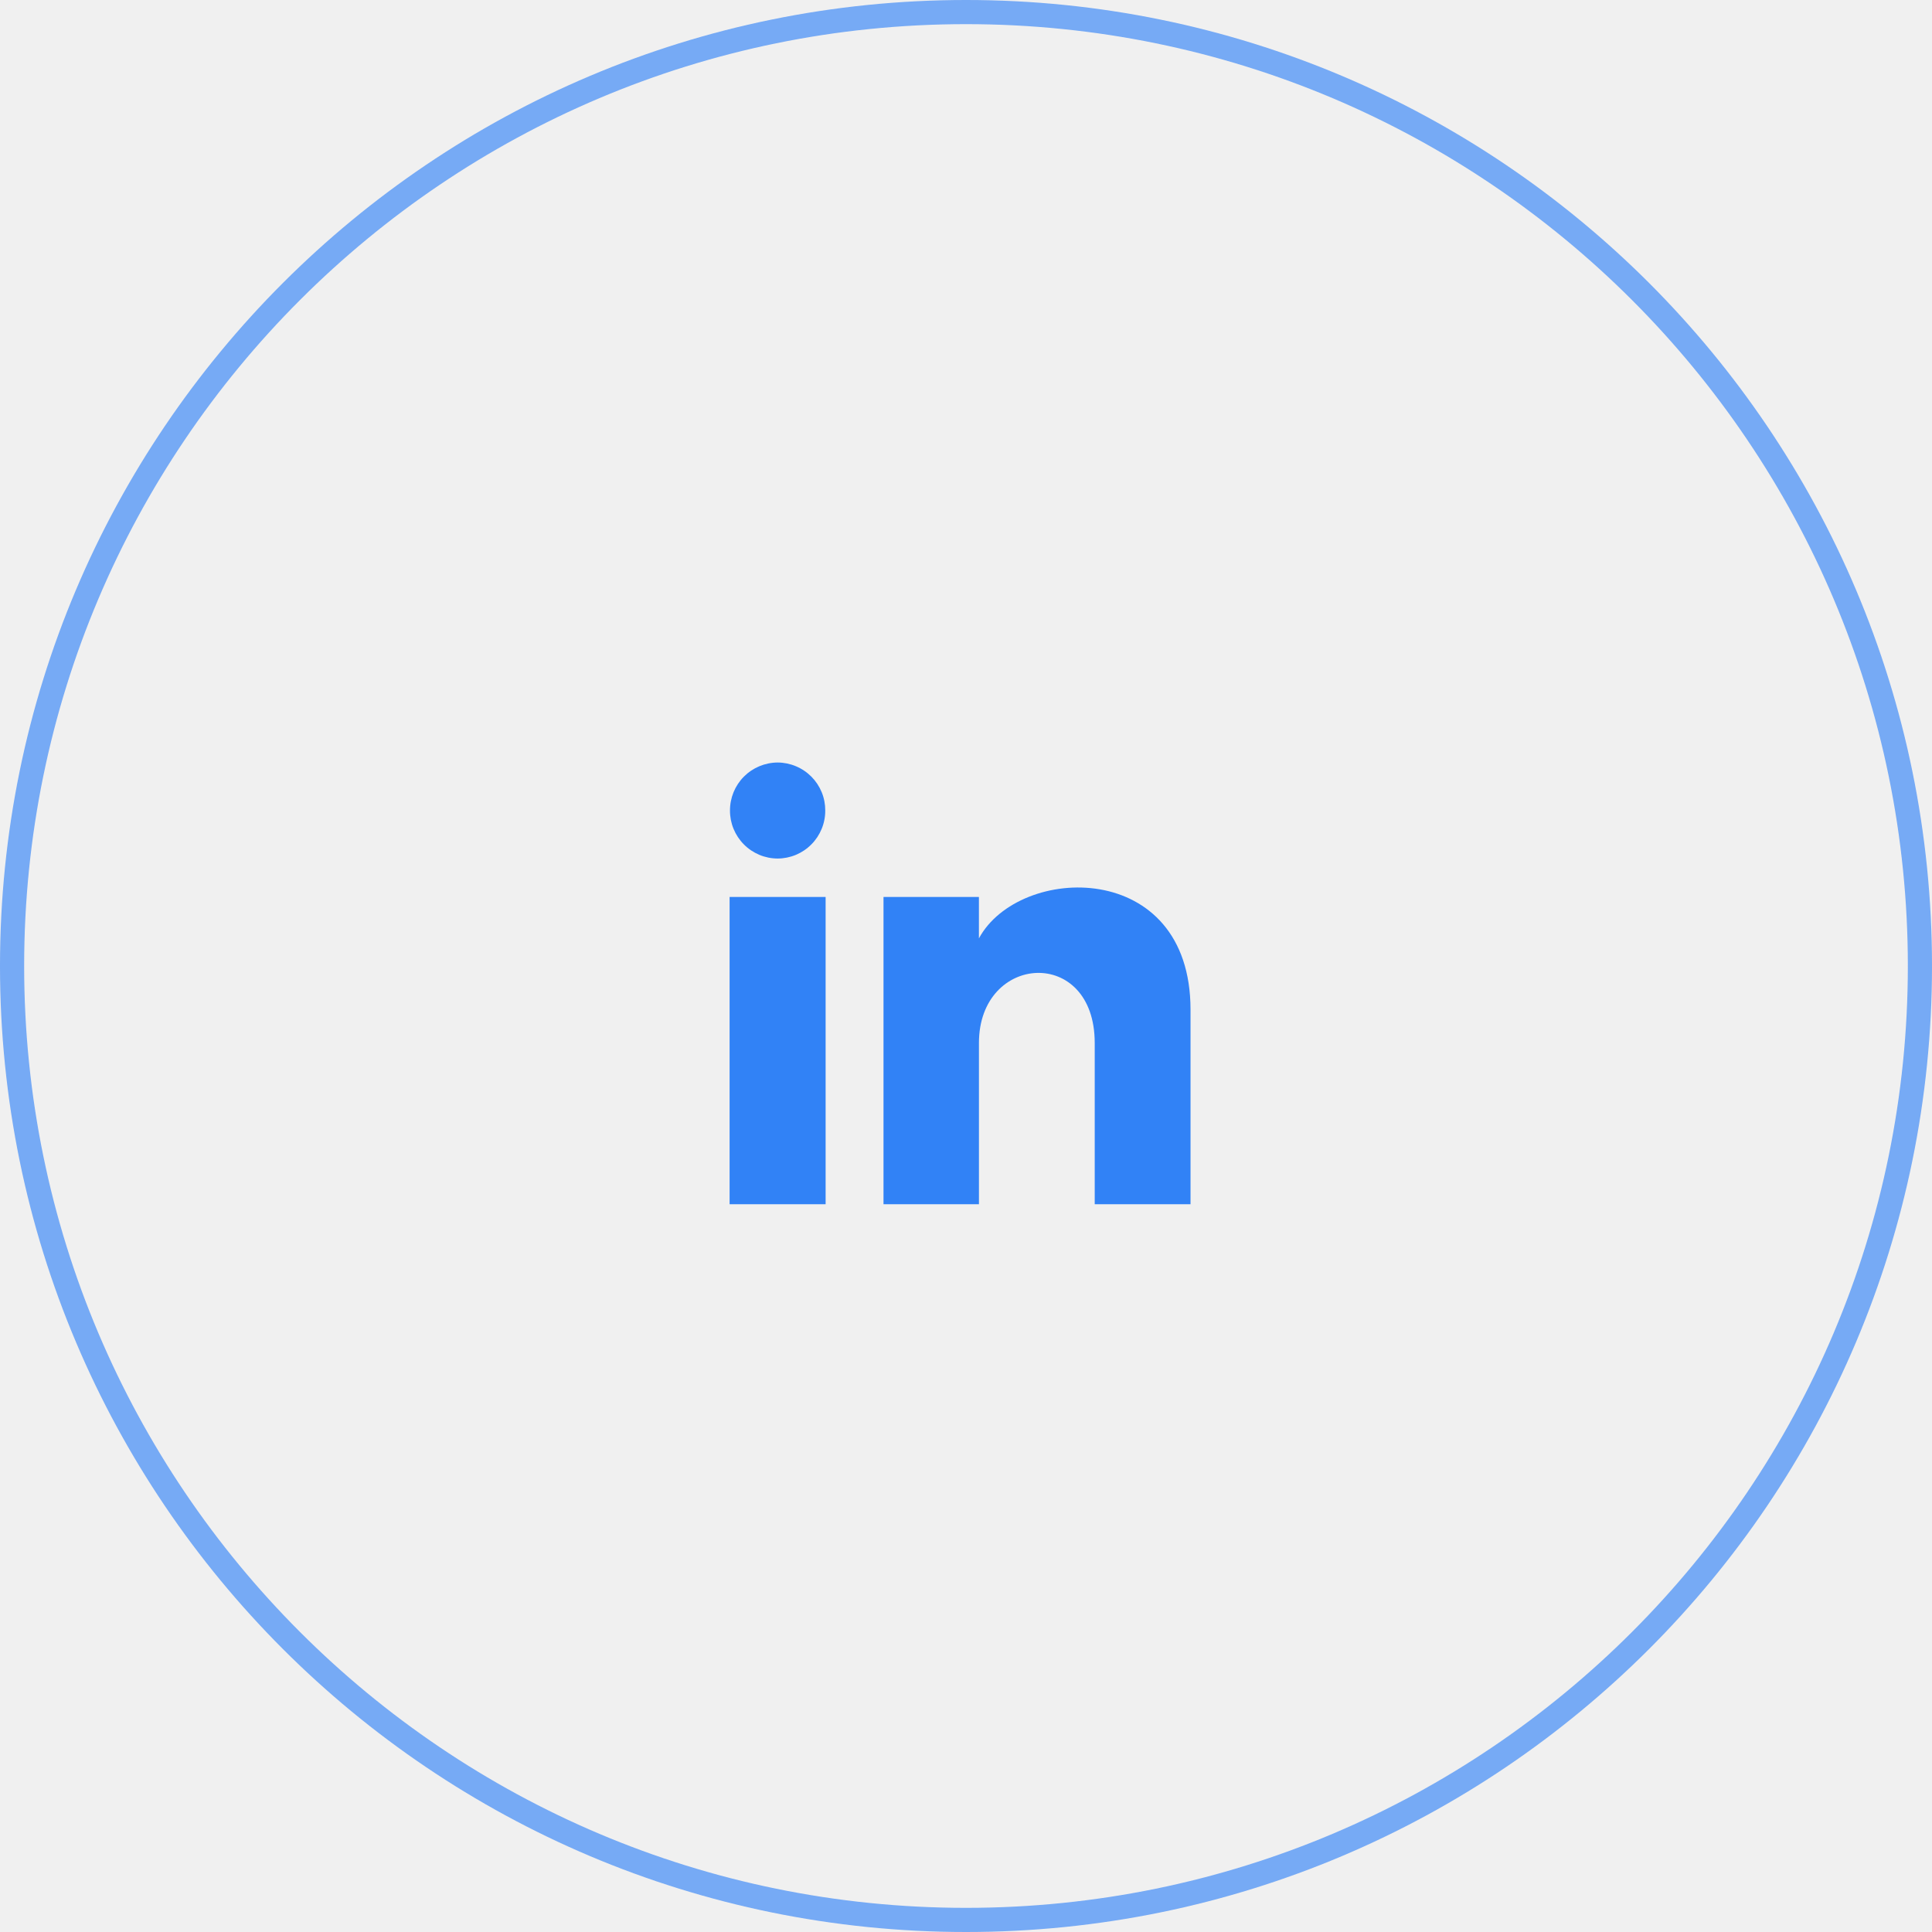
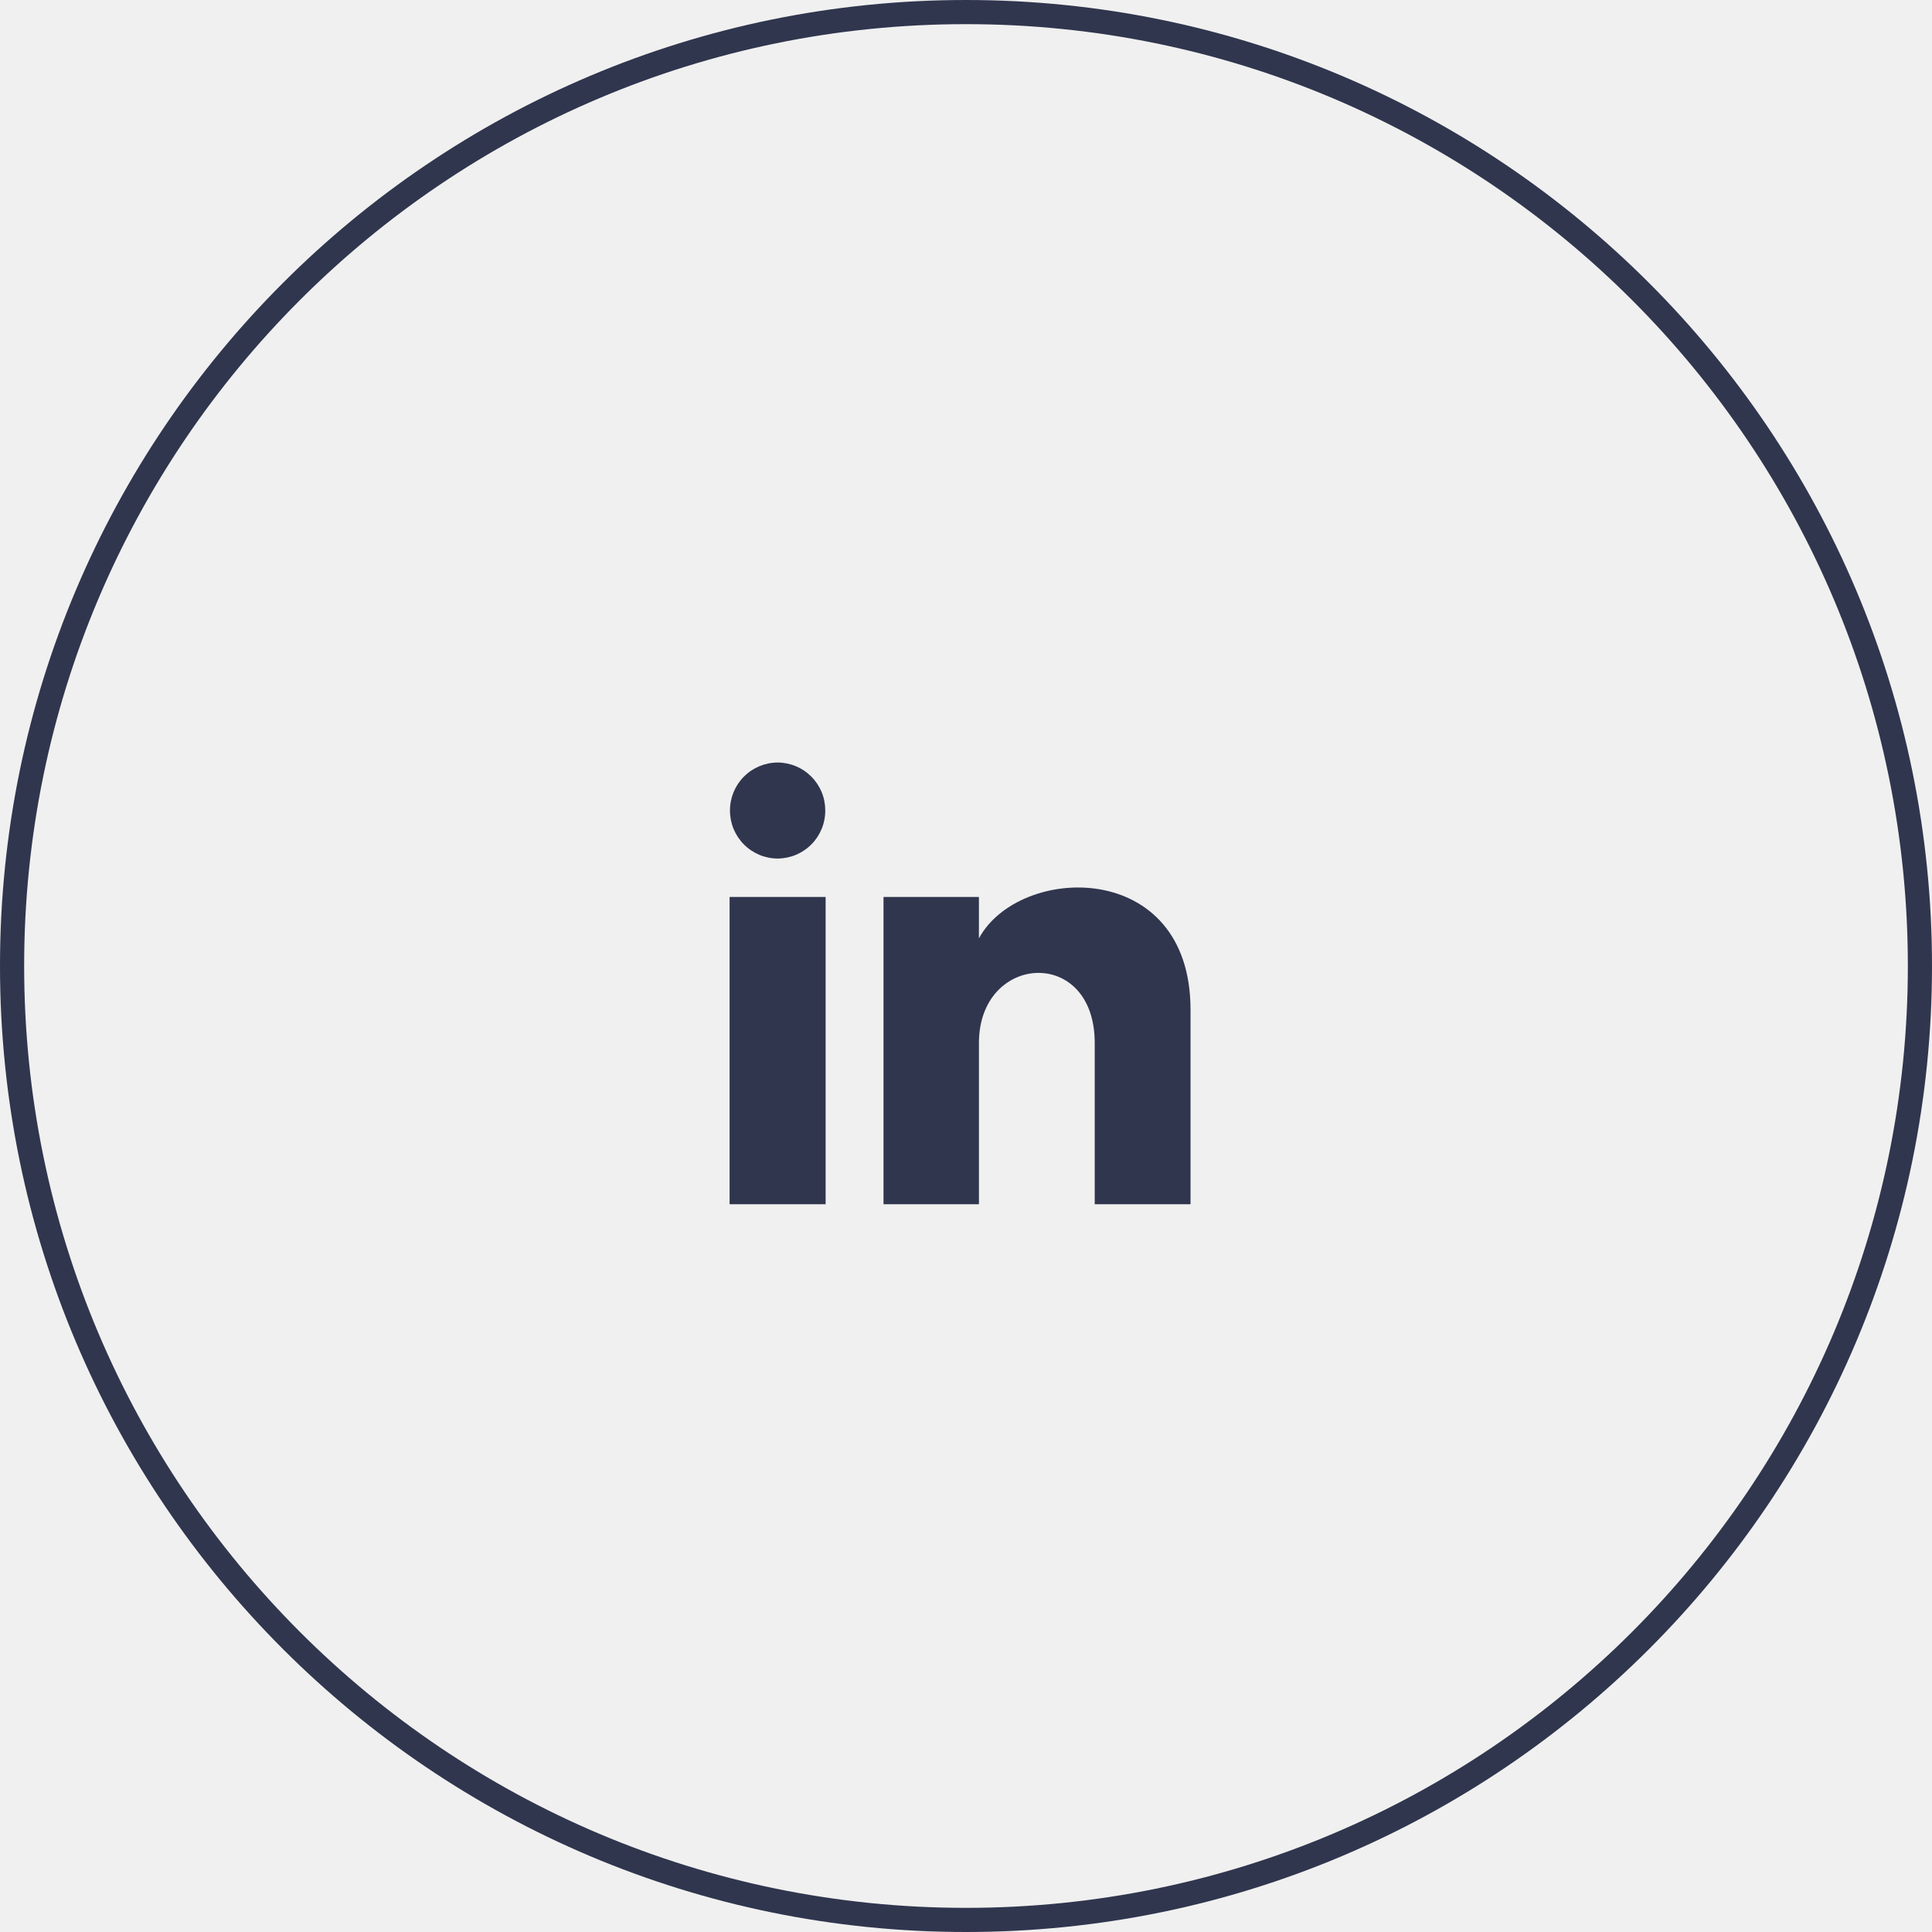
<svg xmlns="http://www.w3.org/2000/svg" width="80" height="80" viewBox="0 0 80 80" fill="none">
-   <path d="M34.172 33.563C34.173 33.823 34.123 34.081 34.024 34.321C33.925 34.562 33.781 34.781 33.597 34.965C33.414 35.15 33.197 35.296 32.957 35.397C32.717 35.497 32.459 35.549 32.2 35.55C31.939 35.549 31.682 35.497 31.442 35.397C31.203 35.296 30.985 35.15 30.802 34.965C30.619 34.781 30.474 34.562 30.375 34.321C30.276 34.081 30.226 33.823 30.227 33.563C30.225 33.038 30.432 32.533 30.801 32.16C31.171 31.788 31.674 31.577 32.199 31.574C32.459 31.575 32.716 31.627 32.956 31.728C33.196 31.828 33.414 31.975 33.598 32.16C33.781 32.344 33.926 32.563 34.025 32.804C34.124 33.045 34.173 33.303 34.172 33.563ZM34.187 37.141H30.211V49.865H34.187V37.141ZM40.535 37.141H36.584V49.865H40.536V43.186C40.536 39.471 45.33 39.169 45.33 43.186V49.865H49.297V41.809C49.297 35.543 42.201 35.77 40.535 38.856V37.141Z" fill="#3182F6" />
-   <mask id="path-3-inside-1_192_1110" fill="white">
-     <path d="M0 40C0 17.909 17.909 0 40 0C62.091 0 80 17.909 80 40C80 62.091 62.091 80 40 80C17.909 80 0 62.091 0 40Z" />
-   </mask>
-   <path d="M40 80V79C18.461 79 1 61.539 1 40H0H-1C-1 62.644 17.356 81 40 81V80ZM80 40H79C79 61.539 61.539 79 40 79V80V81C62.644 81 81 62.644 81 40H80ZM40 0V1C61.539 1 79 18.461 79 40H80H81C81 17.356 62.644 -1 40 -1V0ZM40 0V-1C17.356 -1 -1 17.356 -1 40H0H1C1 18.461 18.461 1 40 1V0Z" fill="#3182F6" fill-opacity="0.64" mask="url(#path-3-inside-1_192_1110)" />
+   <g clip-path="url(#clip0_647_67)">
+     <mask id="mask0_647_67" style="mask-type:luminance" maskUnits="userSpaceOnUse" x="0" y="0" width="80" height="80">
+       <path d="M80 0H0V80H80V0Z" fill="white" />
+     </mask>
+     <g mask="url(#mask0_647_67)">
+       <path d="M34.172 33.563C34.173 33.823 34.123 34.081 34.024 34.321C33.925 34.562 33.781 34.781 33.597 34.965C33.414 35.15 33.197 35.296 32.957 35.397C32.717 35.497 32.459 35.549 32.2 35.55C31.939 35.549 31.682 35.497 31.442 35.397C31.203 35.296 30.985 35.15 30.802 34.965C30.619 34.781 30.474 34.562 30.375 34.321C30.276 34.081 30.226 33.823 30.227 33.563C30.225 33.038 30.432 32.533 30.801 32.16C31.171 31.788 31.674 31.577 32.199 31.574C32.459 31.575 32.716 31.627 32.956 31.728C33.196 31.828 33.414 31.975 33.598 32.16C33.781 32.344 33.926 32.563 34.025 32.804C34.124 33.045 34.173 33.303 34.172 33.563ZM34.187 37.141H30.211V49.865H34.187V37.141ZM40.535 37.141H36.584V49.865H40.536V43.186C40.536 39.471 45.33 39.169 45.33 43.186V49.865H49.297V41.809C49.297 35.543 42.201 35.77 40.535 38.856V37.141Z" fill="#30364E" />
+       <mask id="mask1_647_67" style="mask-type:luminance" maskUnits="userSpaceOnUse" x="0" y="0" width="80" height="80">
+         <path d="M0 40C0 17.909 17.909 0 40 0C62.091 0 80 17.909 80 40C80 62.091 62.091 80 40 80C17.909 80 0 62.091 0 40Z" fill="white" />
+       </mask>
+       <g mask="url(#mask1_647_67)">
+         <path d="M40 80V79C18.461 79 1 61.539 1 40H0H-1C-1 62.644 17.356 81 40 81V80ZM80 40H79C79 61.539 61.539 79 40 79V80V81C62.644 81 81 62.644 81 40H80ZM40 0V1C61.539 1 79 18.461 79 40H80H81C81 17.356 62.644 -1 40 -1V0ZM40 0V-1C17.356 -1 -1 17.356 -1 40H0H1C1 18.461 18.461 1 40 1V0Z" fill="#30364E" />
+       </g>
+     </g>
+   </g>
+   <defs>
+     <clipPath id="clip0_647_67">
+       <rect width="80" height="80" fill="white" />
+     </clipPath>
+   </defs>
</svg>
